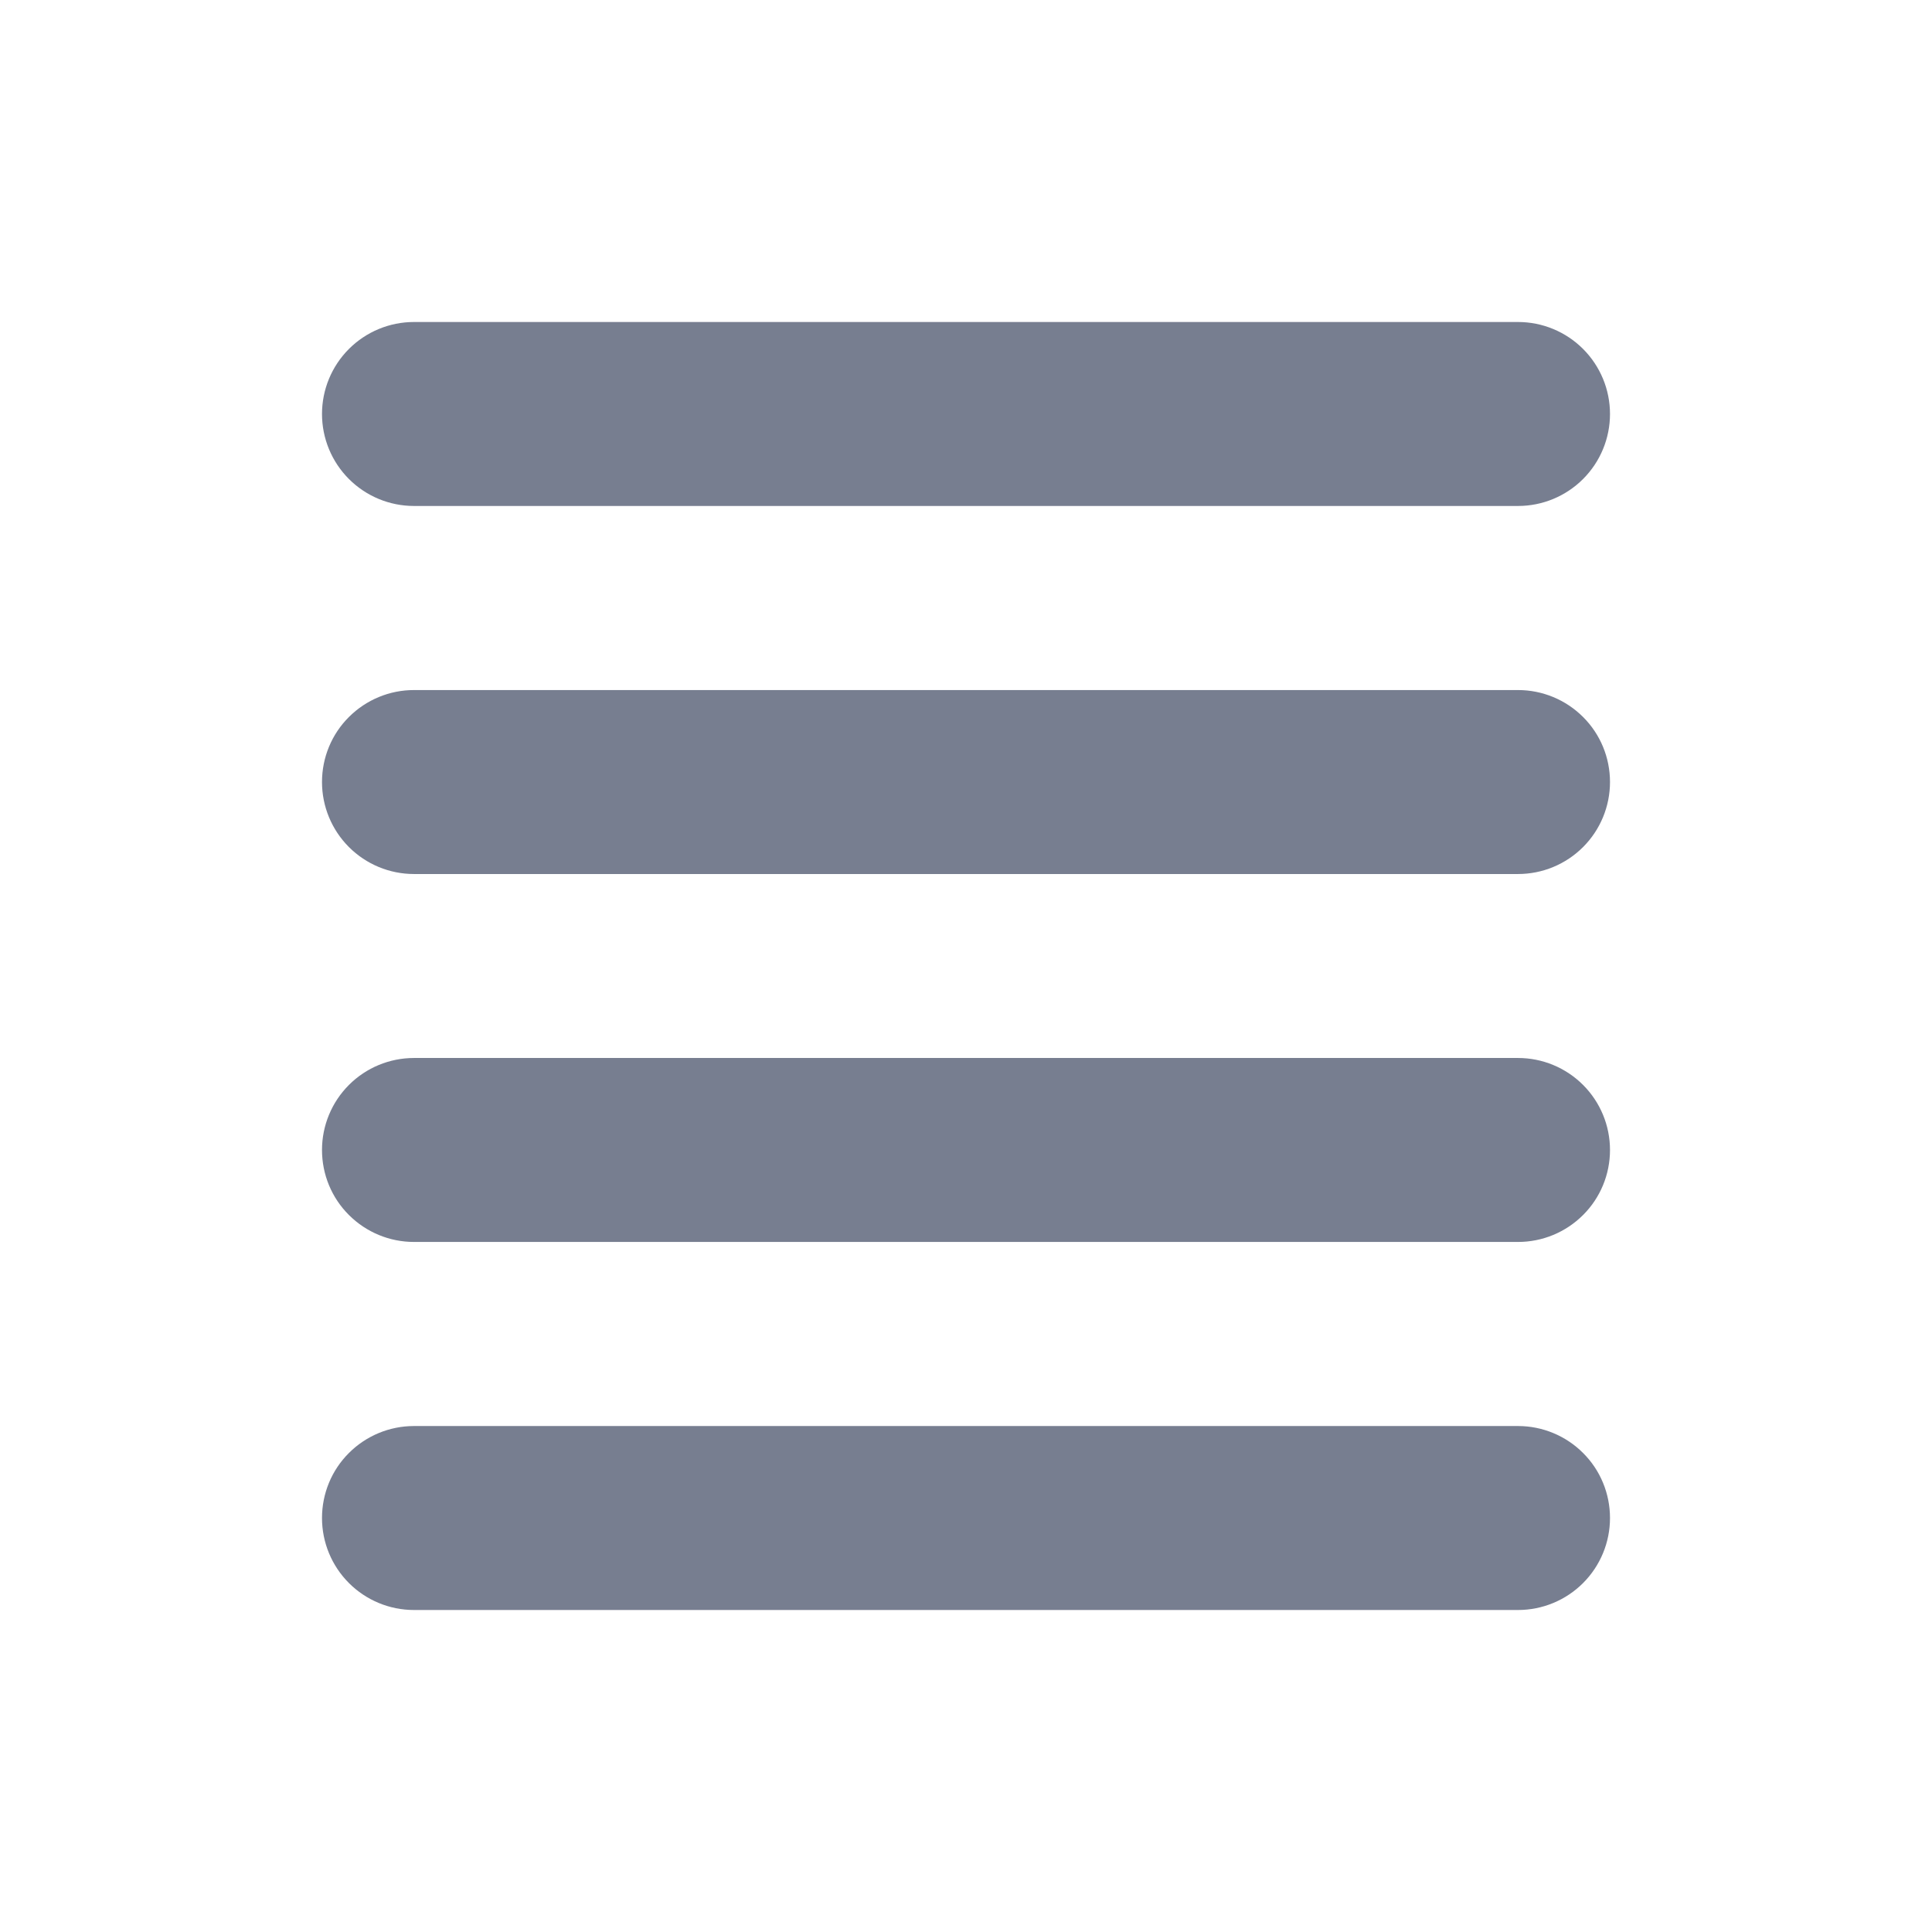
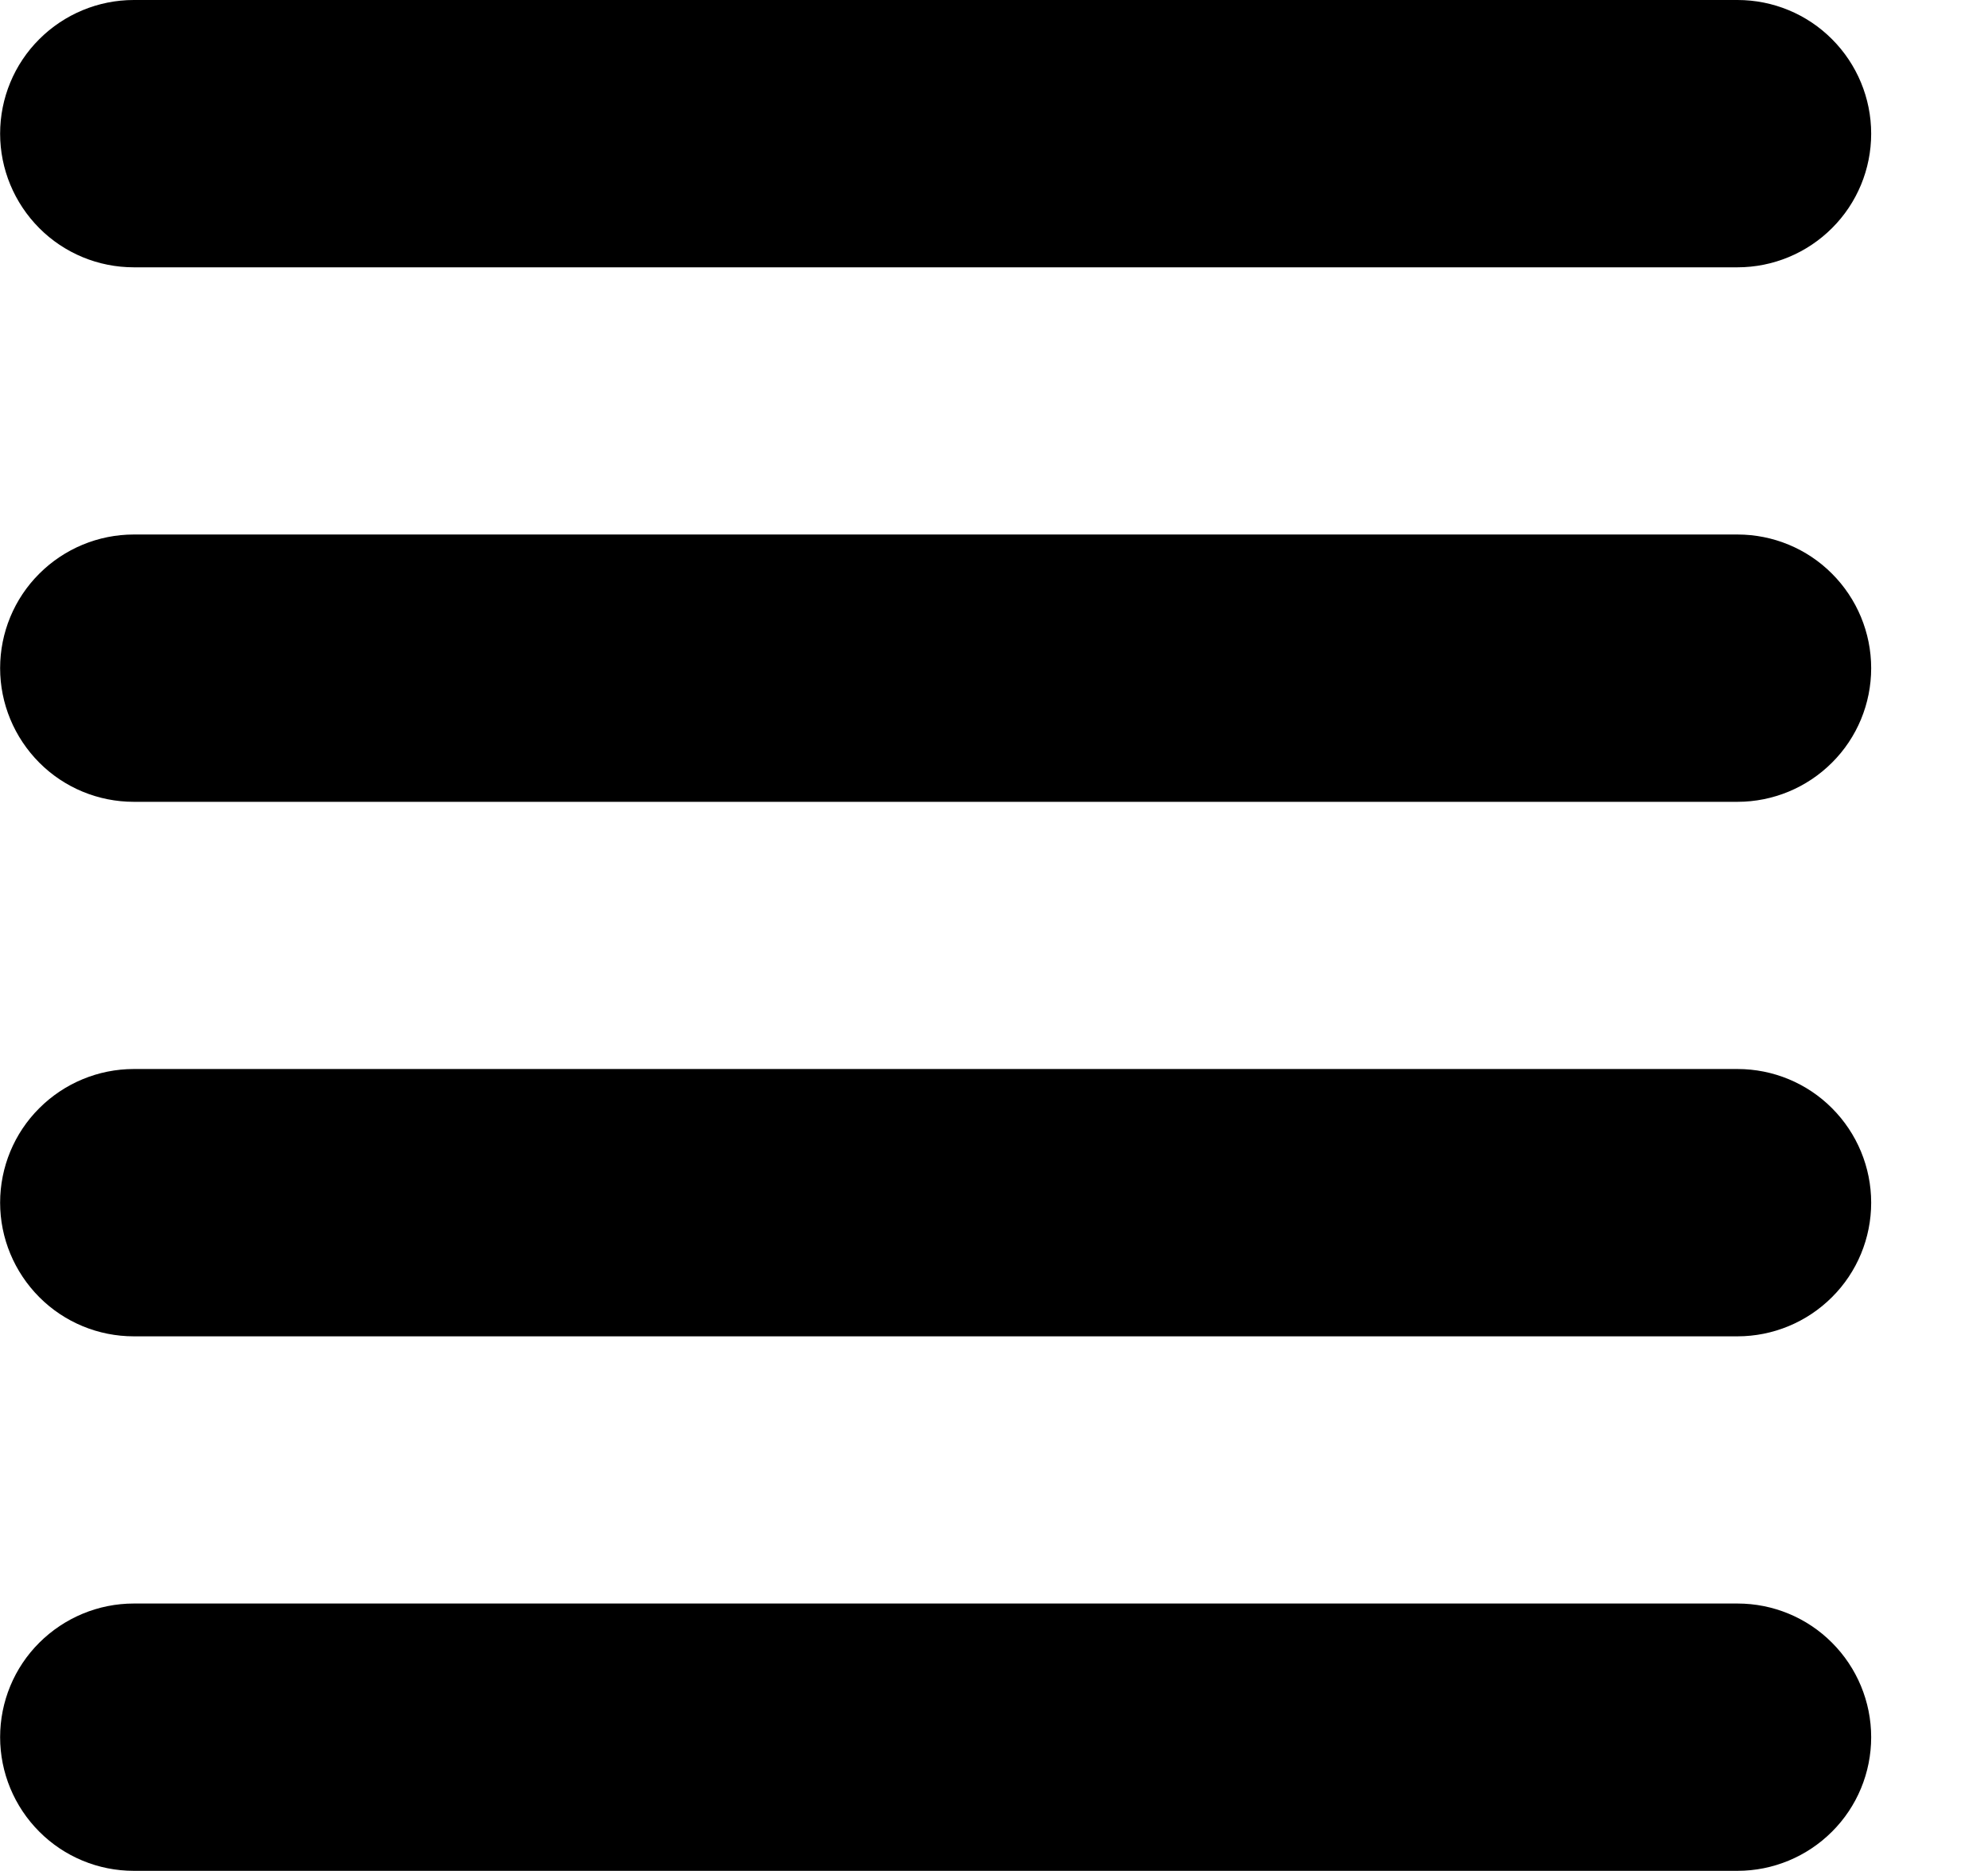
- <svg xmlns="http://www.w3.org/2000/svg" width="18" height="18" viewBox="0 0 18 18" fill="none">
-   <path fill-rule="evenodd" clip-rule="evenodd" d="M3 3.857C3 3.63 3.09 3.412 3.251 3.251C3.412 3.09 3.63 3 3.857 3H14.143C14.37 3 14.588 3.09 14.749 3.251C14.91 3.412 15 3.63 15 3.857C15 4.084 14.91 4.302 14.749 4.463C14.588 4.624 14.37 4.714 14.143 4.714H3.857C3.63 4.714 3.412 4.624 3.251 4.463C3.09 4.302 3 4.084 3 3.857ZM3 7.286C3 7.058 3.09 6.84 3.251 6.68C3.412 6.519 3.63 6.429 3.857 6.429H14.143C14.37 6.429 14.588 6.519 14.749 6.68C14.91 6.84 15 7.058 15 7.286C15 7.513 14.91 7.731 14.749 7.892C14.588 8.053 14.37 8.143 14.143 8.143H3.857C3.63 8.143 3.412 8.053 3.251 7.892C3.09 7.731 3 7.513 3 7.286ZM3 10.714C3 10.487 3.09 10.269 3.251 10.108C3.412 9.947 3.63 9.857 3.857 9.857H14.143C14.37 9.857 14.588 9.947 14.749 10.108C14.91 10.269 15 10.487 15 10.714C15 10.942 14.91 11.16 14.749 11.32C14.588 11.481 14.37 11.571 14.143 11.571H3.857C3.63 11.571 3.412 11.481 3.251 11.32C3.09 11.16 3 10.942 3 10.714ZM3 14.143C3 13.915 3.09 13.697 3.251 13.537C3.412 13.376 3.63 13.286 3.857 13.286H14.143C14.37 13.286 14.588 13.376 14.749 13.537C14.91 13.697 15 13.915 15 14.143C15 14.37 14.91 14.588 14.749 14.749C14.588 14.91 14.37 15 14.143 15H3.857C3.63 15 3.412 14.91 3.251 14.749C3.09 14.588 3 14.37 3 14.143Z" fill="#777E90" />
+ <svg xmlns="http://www.w3.org/2000/svg" fill="none" height="16" viewBox="0 0 17 16" width="17">
+   <path clip-rule="evenodd" d="m.001 1.143c0-.303.12-.594.335-.808.214-.214.505-.335.808-.335h13.714c.303 0 .594.12.808.335.214.214.335.505.335.808 0 .303-.12.594-.335.808-.214.214-.505.335-.808.335h-13.714c-.303 0-.594-.12-.808-.335s-.335-.505-.335-.808zm0 4.571c0-.303.12-.594.335-.808.214-.214.505-.335.808-.335h13.714c.303 0 .594.12.808.335.214.214.335.505.335.808 0 .303-.12.594-.335.808-.214.214-.505.335-.808.335h-13.714c-.303 0-.594-.12-.808-.335s-.335-.505-.335-.808zm0 4.571c0-.303.12-.594.335-.808.214-.214.505-.335.808-.335h13.714c.303 0 .594.12.808.335.214.214.335.505.335.808 0 .303-.12.594-.335.808-.214.214-.505.335-.808.335h-13.714c-.303 0-.594-.12-.808-.335s-.335-.505-.335-.808zm0 4.571c0-.303.12-.594.335-.808s.505-.335.808-.335h13.714c.303 0 .594.12.808.335.214.214.335.505.335.808s-.12.594-.335.808c-.214.214-.505.335-.808.335h-13.714c-.303 0-.594-.12-.808-.335-.214-.214-.335-.505-.335-.808z" fill="currentColor" fill-rule="evenodd" />
</svg>
